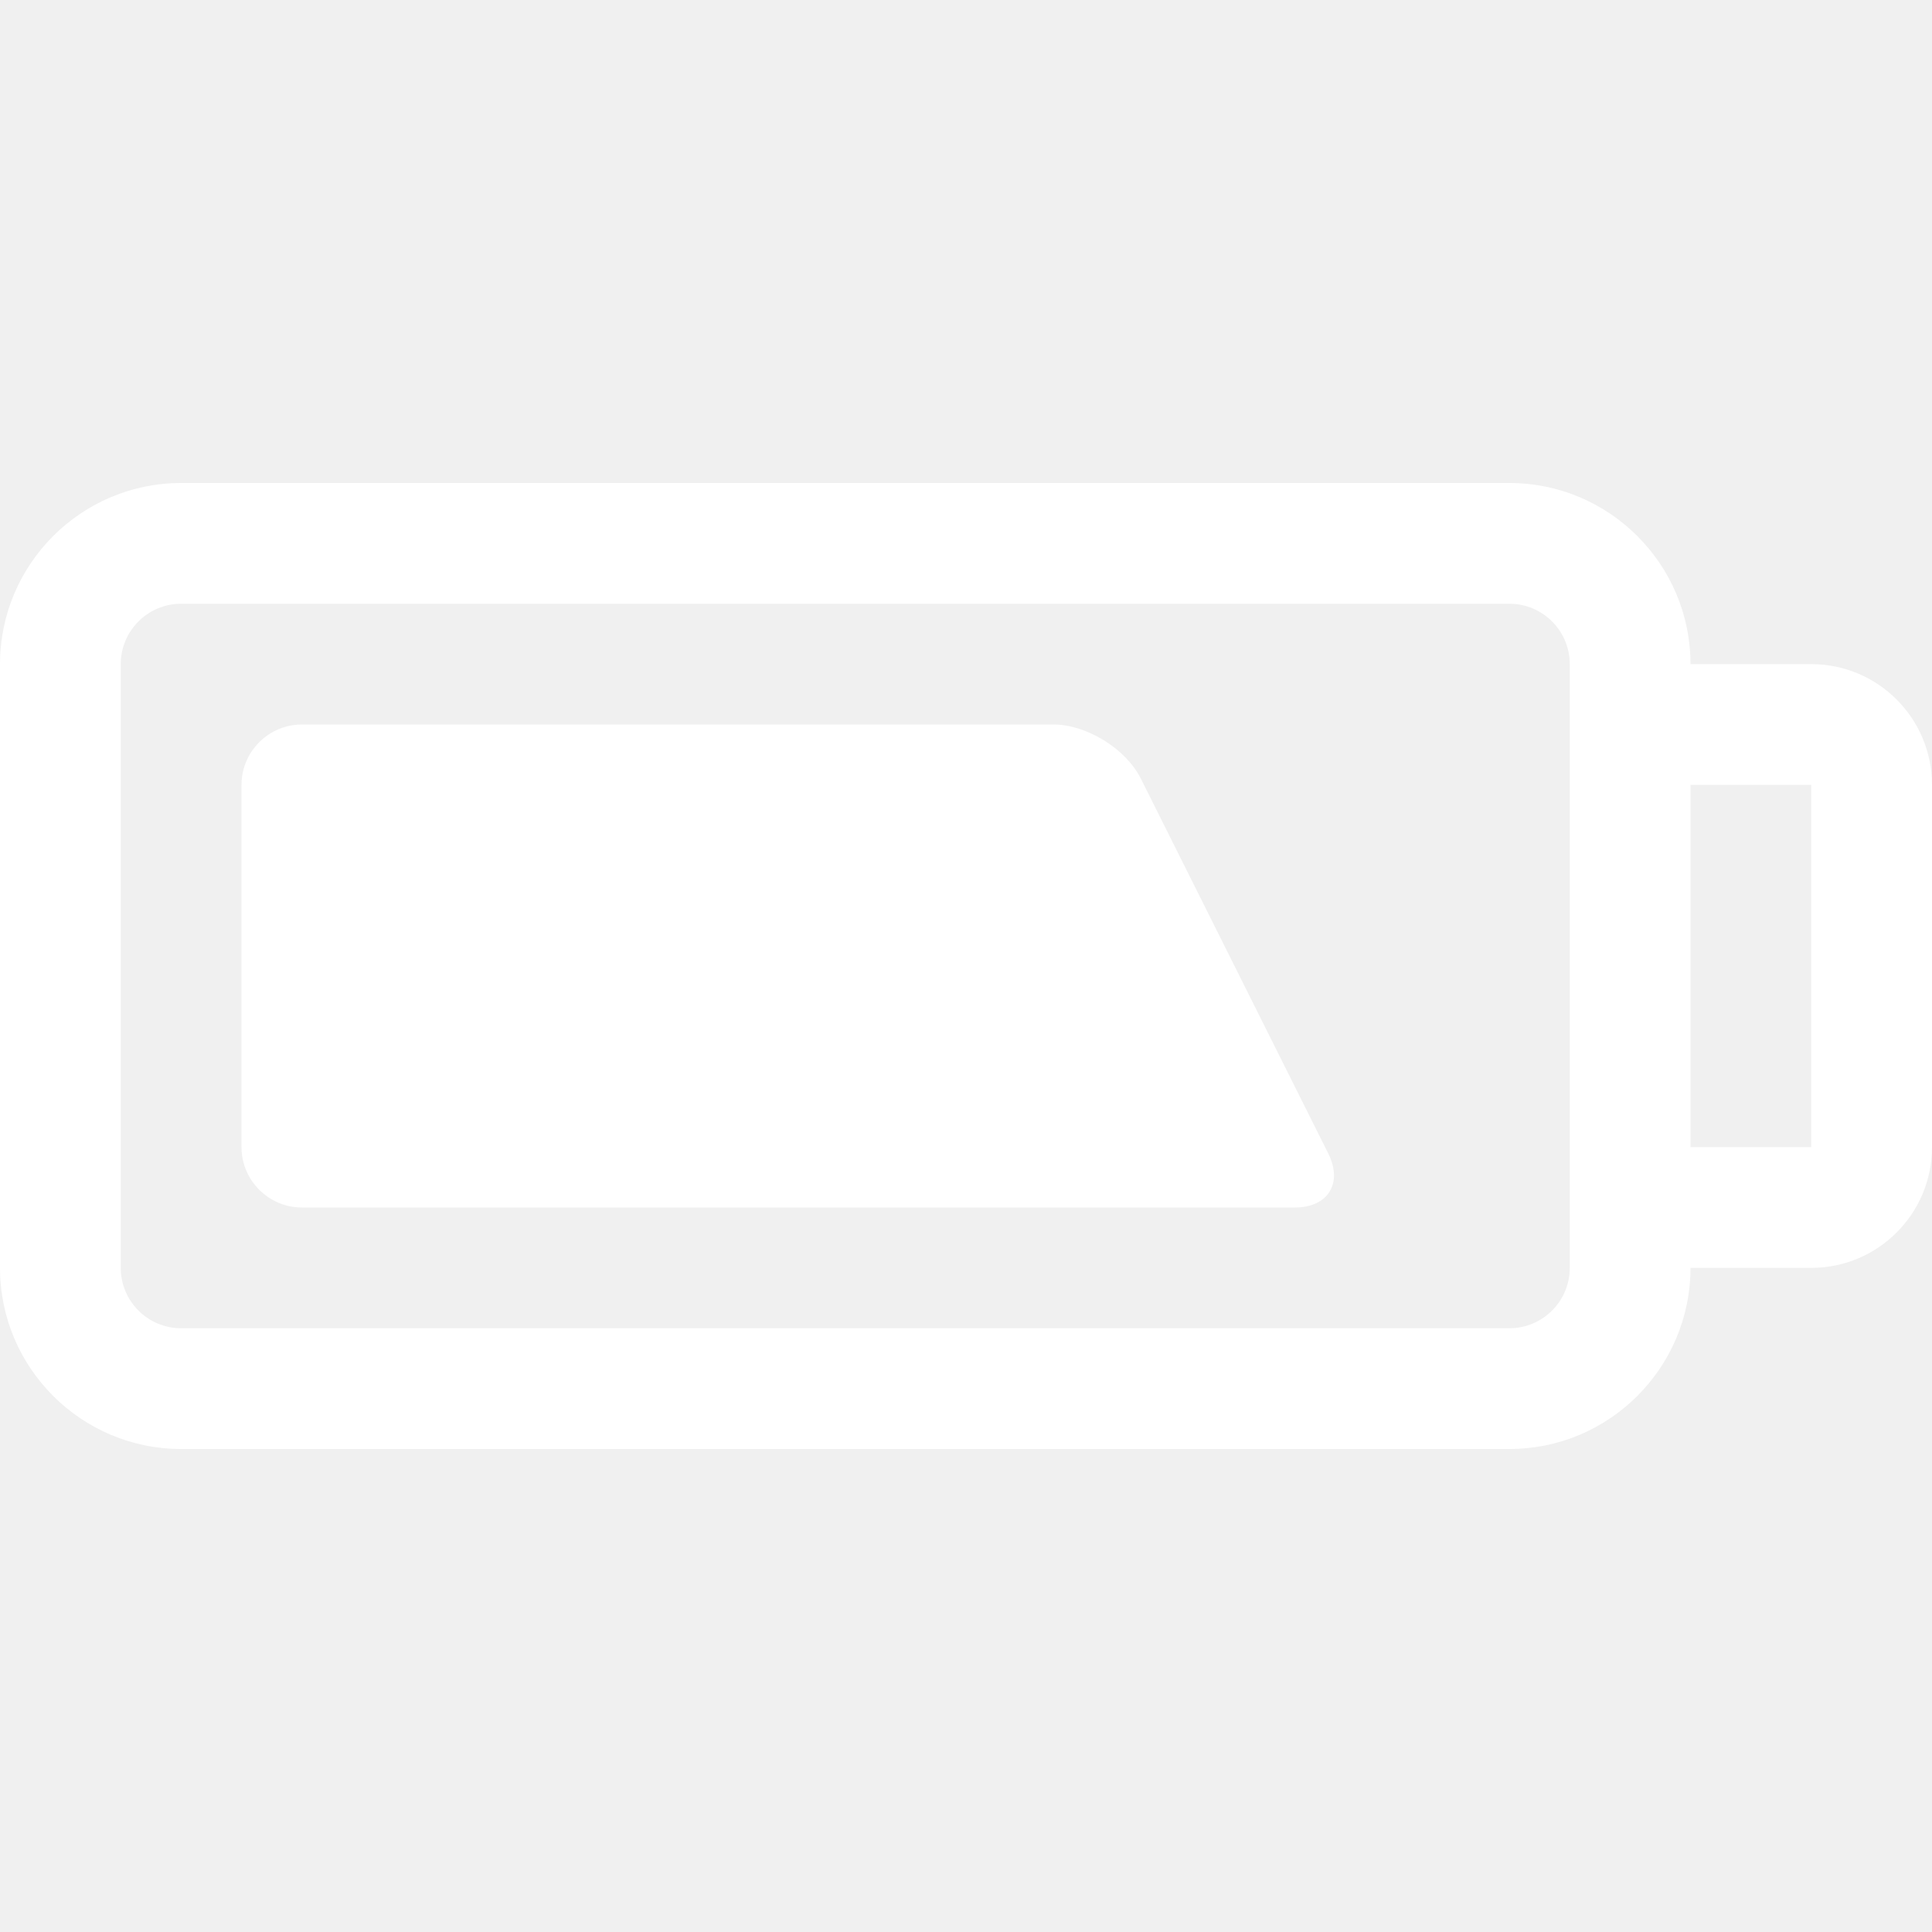
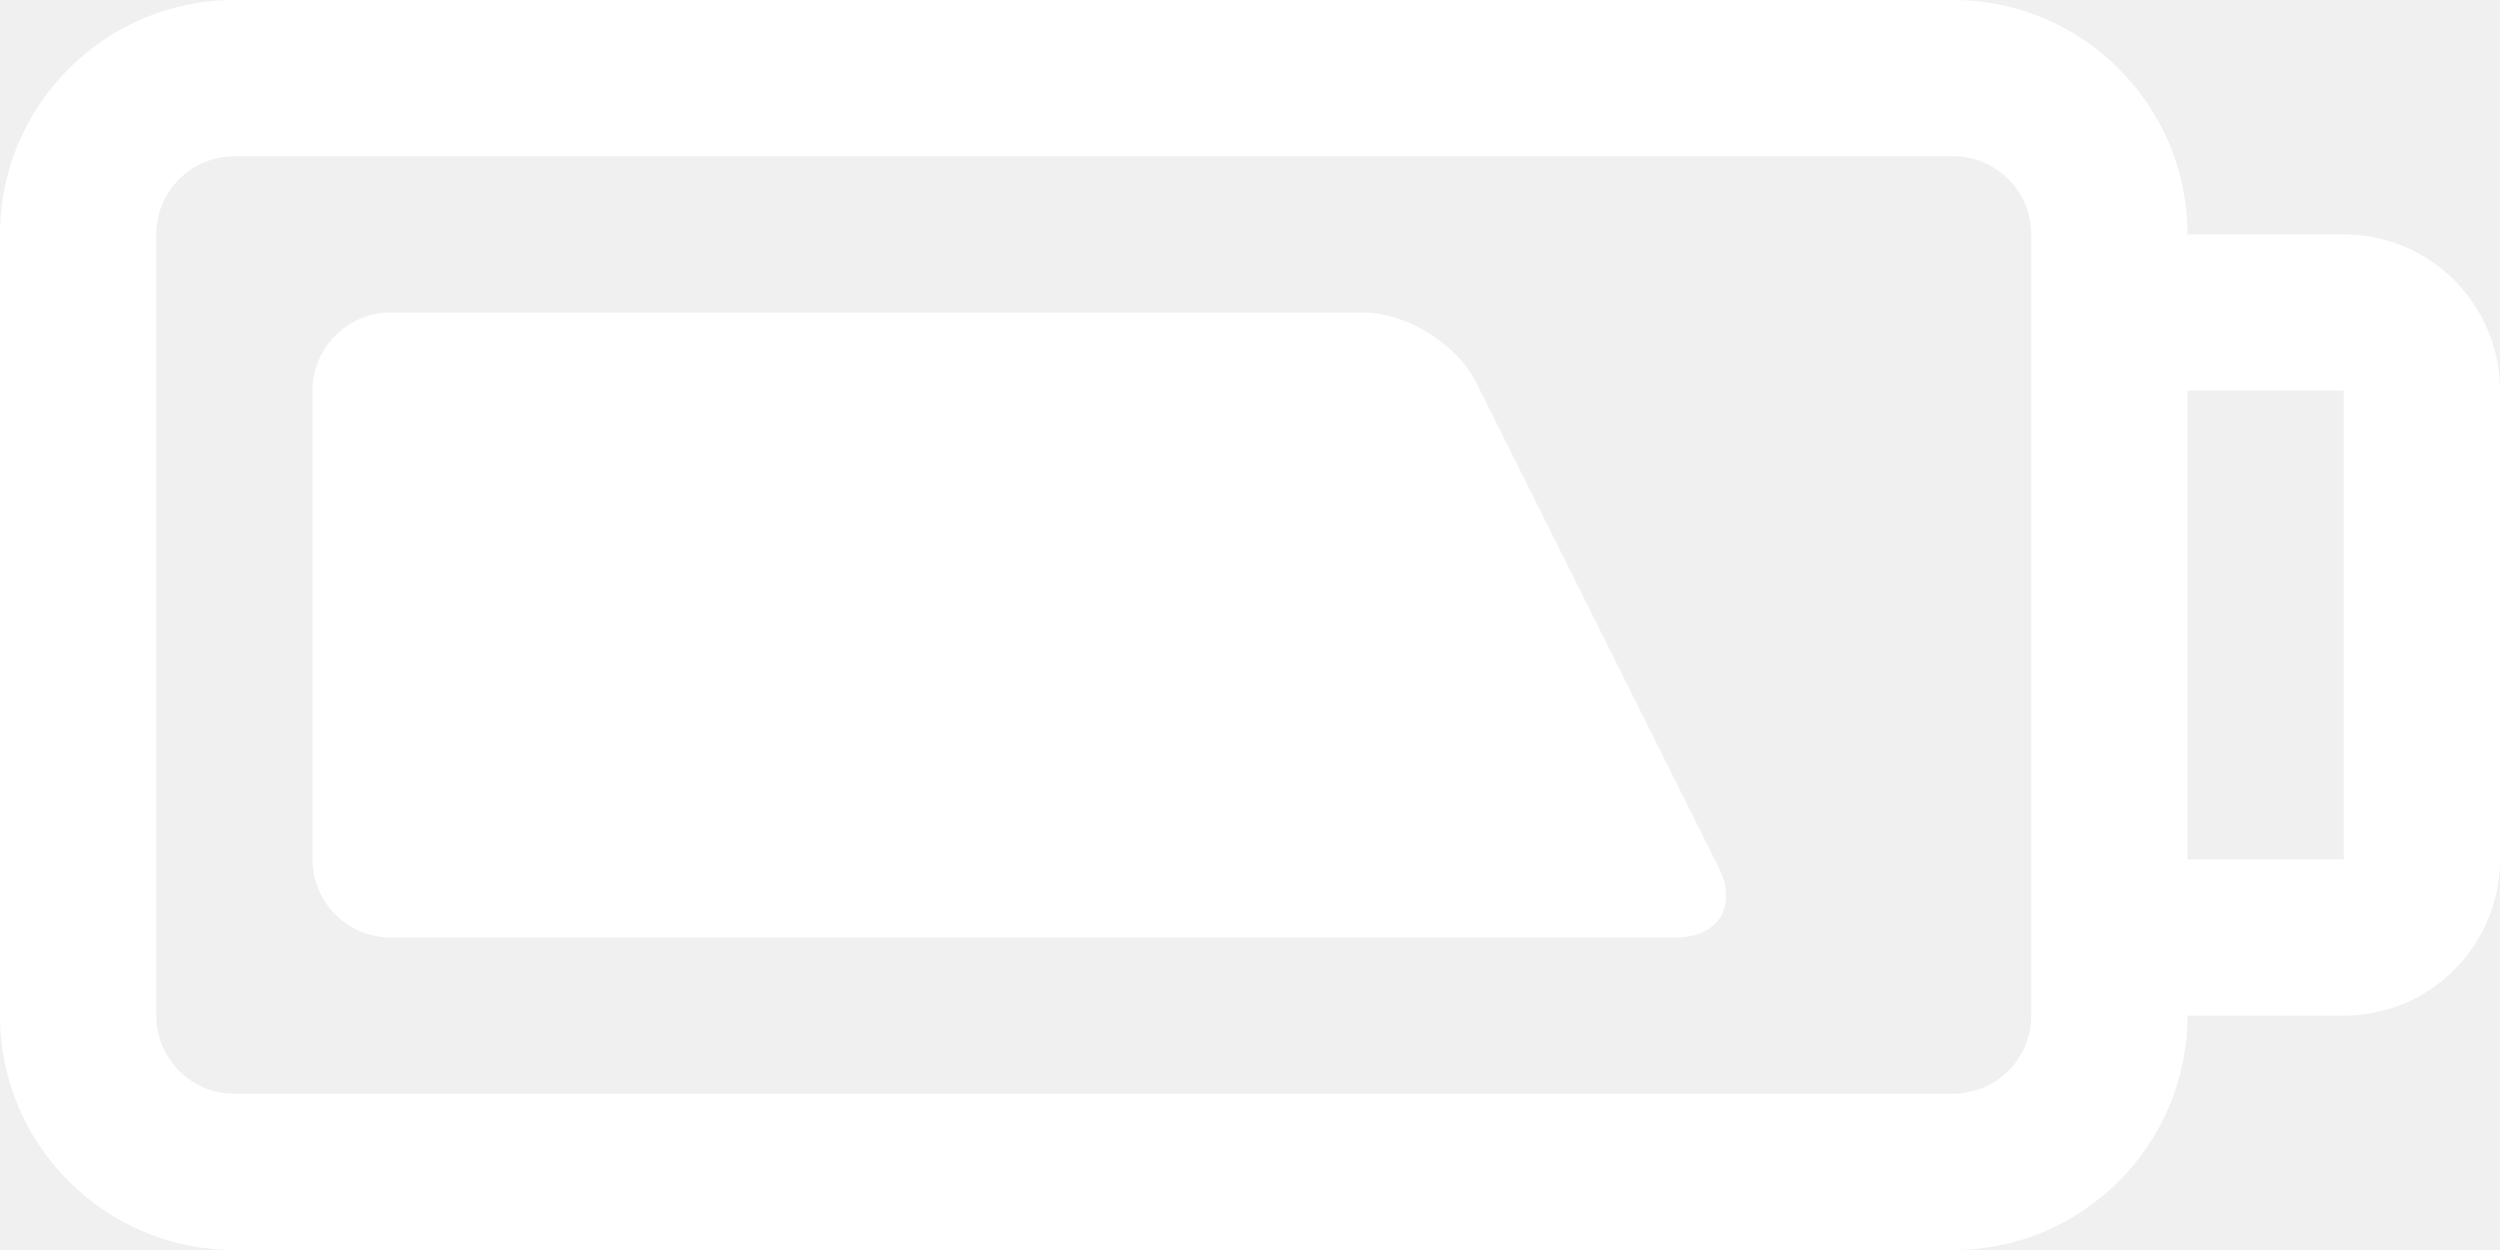
- <svg xmlns="http://www.w3.org/2000/svg" version="1.1" id="Capa_1" x="0px" y="0px" width="32px" height="32px" viewBox="0 0 32 32" style="enable-background:new 0 0 32 32;" xml:space="preserve">
+ <svg xmlns="http://www.w3.org/2000/svg" version="1.1" id="Capa_1" x="0px" y="0px" width="24" height="12" viewBox="0 0 24 12" xml:space="preserve">
  <defs id="defs3835" />
-   <g id="g3800">
+   <g id="g3800" transform="translate(0,-20)">
    <g id="Almost_x5F_Full_x5F_Battery">
-       <g id="g3797" style="fill:#ffffff">
-         <path d="M30,11h-2c0-1.654-1.346-3-3-3H3c-1.654,0-3,1.346-3,3v10c0,1.654,1.346,3,3,3h22c1.654,0,3-1.346,3-3h2     c1.104,0,2-0.896,2-2v-6C32,11.897,31.104,11,30,11z M26,21c0,0.552-0.448,1-1,1H3c-0.552,0-1-0.448-1-1V11c0-0.552,0.448-1,1-1     h22c0.552,0,1,0.448,1,1V21z M30,19h-2v-6h2V19z M18.895,12.895C18.648,12.402,17.998,12,17.448,12H5c-0.55,0-1,0.45-1,1v6     c0,0.55,0.45,1,1,1h16.447c0.55,0,0.799-0.402,0.553-0.895L18.895,12.895z" id="path3795" style="fill:#ffffff" />
+       <g id="g3797" style="fill:#ffffff" transform="matrix(0.75,0,0,0.75,0,14)">
+         <path d="M 30,11 H 28 C 28,9.346 26.654,8 25,8 H 3 C 1.346,8 0,9.346 0,11 v 10 c 0,1.654 1.346,3 3,3 h 22 c 1.654,0 3,-1.346 3,-3 h 2 c 1.104,0 2,-0.896 2,-2 v -6 c 0,-1.103 -0.896,-2 -2,-2 z m -4,10 c 0,0.552 -0.448,1 -1,1 H 3 C 2.448,22 2,21.552 2,21 V 11 c 0,-0.552 0.448,-1 1,-1 h 22 c 0.552,0 1,0.448 1,1 z m 4,-2 h -2 v -6 h 2 z M 18.895,12.895 C 18.648,12.402 17.998,12 17.448,12 H 5 c -0.55,0 -1,0.45 -1,1 v 6 c 0,0.55 0.45,1 1,1 h 16.447 c 0.55,0 0.799,-0.402 0.553,-0.895 z" id="path3795" style="fill:#ffffff" />
      </g>
    </g>
  </g>
-   <g id="g3802">
+   <g id="g3802" transform="translate(0,-20)">
</g>
-   <g id="g3804">
+   <g id="g3804" transform="translate(0,-20)">
</g>
-   <g id="g3806">
+   <g id="g3806" transform="translate(0,-20)">
</g>
-   <g id="g3808">
+   <g id="g3808" transform="translate(0,-20)">
</g>
-   <g id="g3810">
+   <g id="g3810" transform="translate(0,-20)">
</g>
-   <g id="g3812">
+   <g id="g3812" transform="translate(0,-20)">
</g>
-   <g id="g3814">
+   <g id="g3814" transform="translate(0,-20)">
</g>
-   <g id="g3816">
+   <g id="g3816" transform="translate(0,-20)">
</g>
-   <g id="g3818">
+   <g id="g3818" transform="translate(0,-20)">
</g>
-   <g id="g3820">
+   <g id="g3820" transform="translate(0,-20)">
</g>
-   <g id="g3822">
+   <g id="g3822" transform="translate(0,-20)">
</g>
-   <g id="g3824">
+   <g id="g3824" transform="translate(0,-20)">
</g>
-   <g id="g3826">
+   <g id="g3826" transform="translate(0,-20)">
</g>
-   <g id="g3828">
+   <g id="g3828" transform="translate(0,-20)">
</g>
-   <g id="g3830">
+   <g id="g3830" transform="translate(0,-20)">
</g>
</svg>
